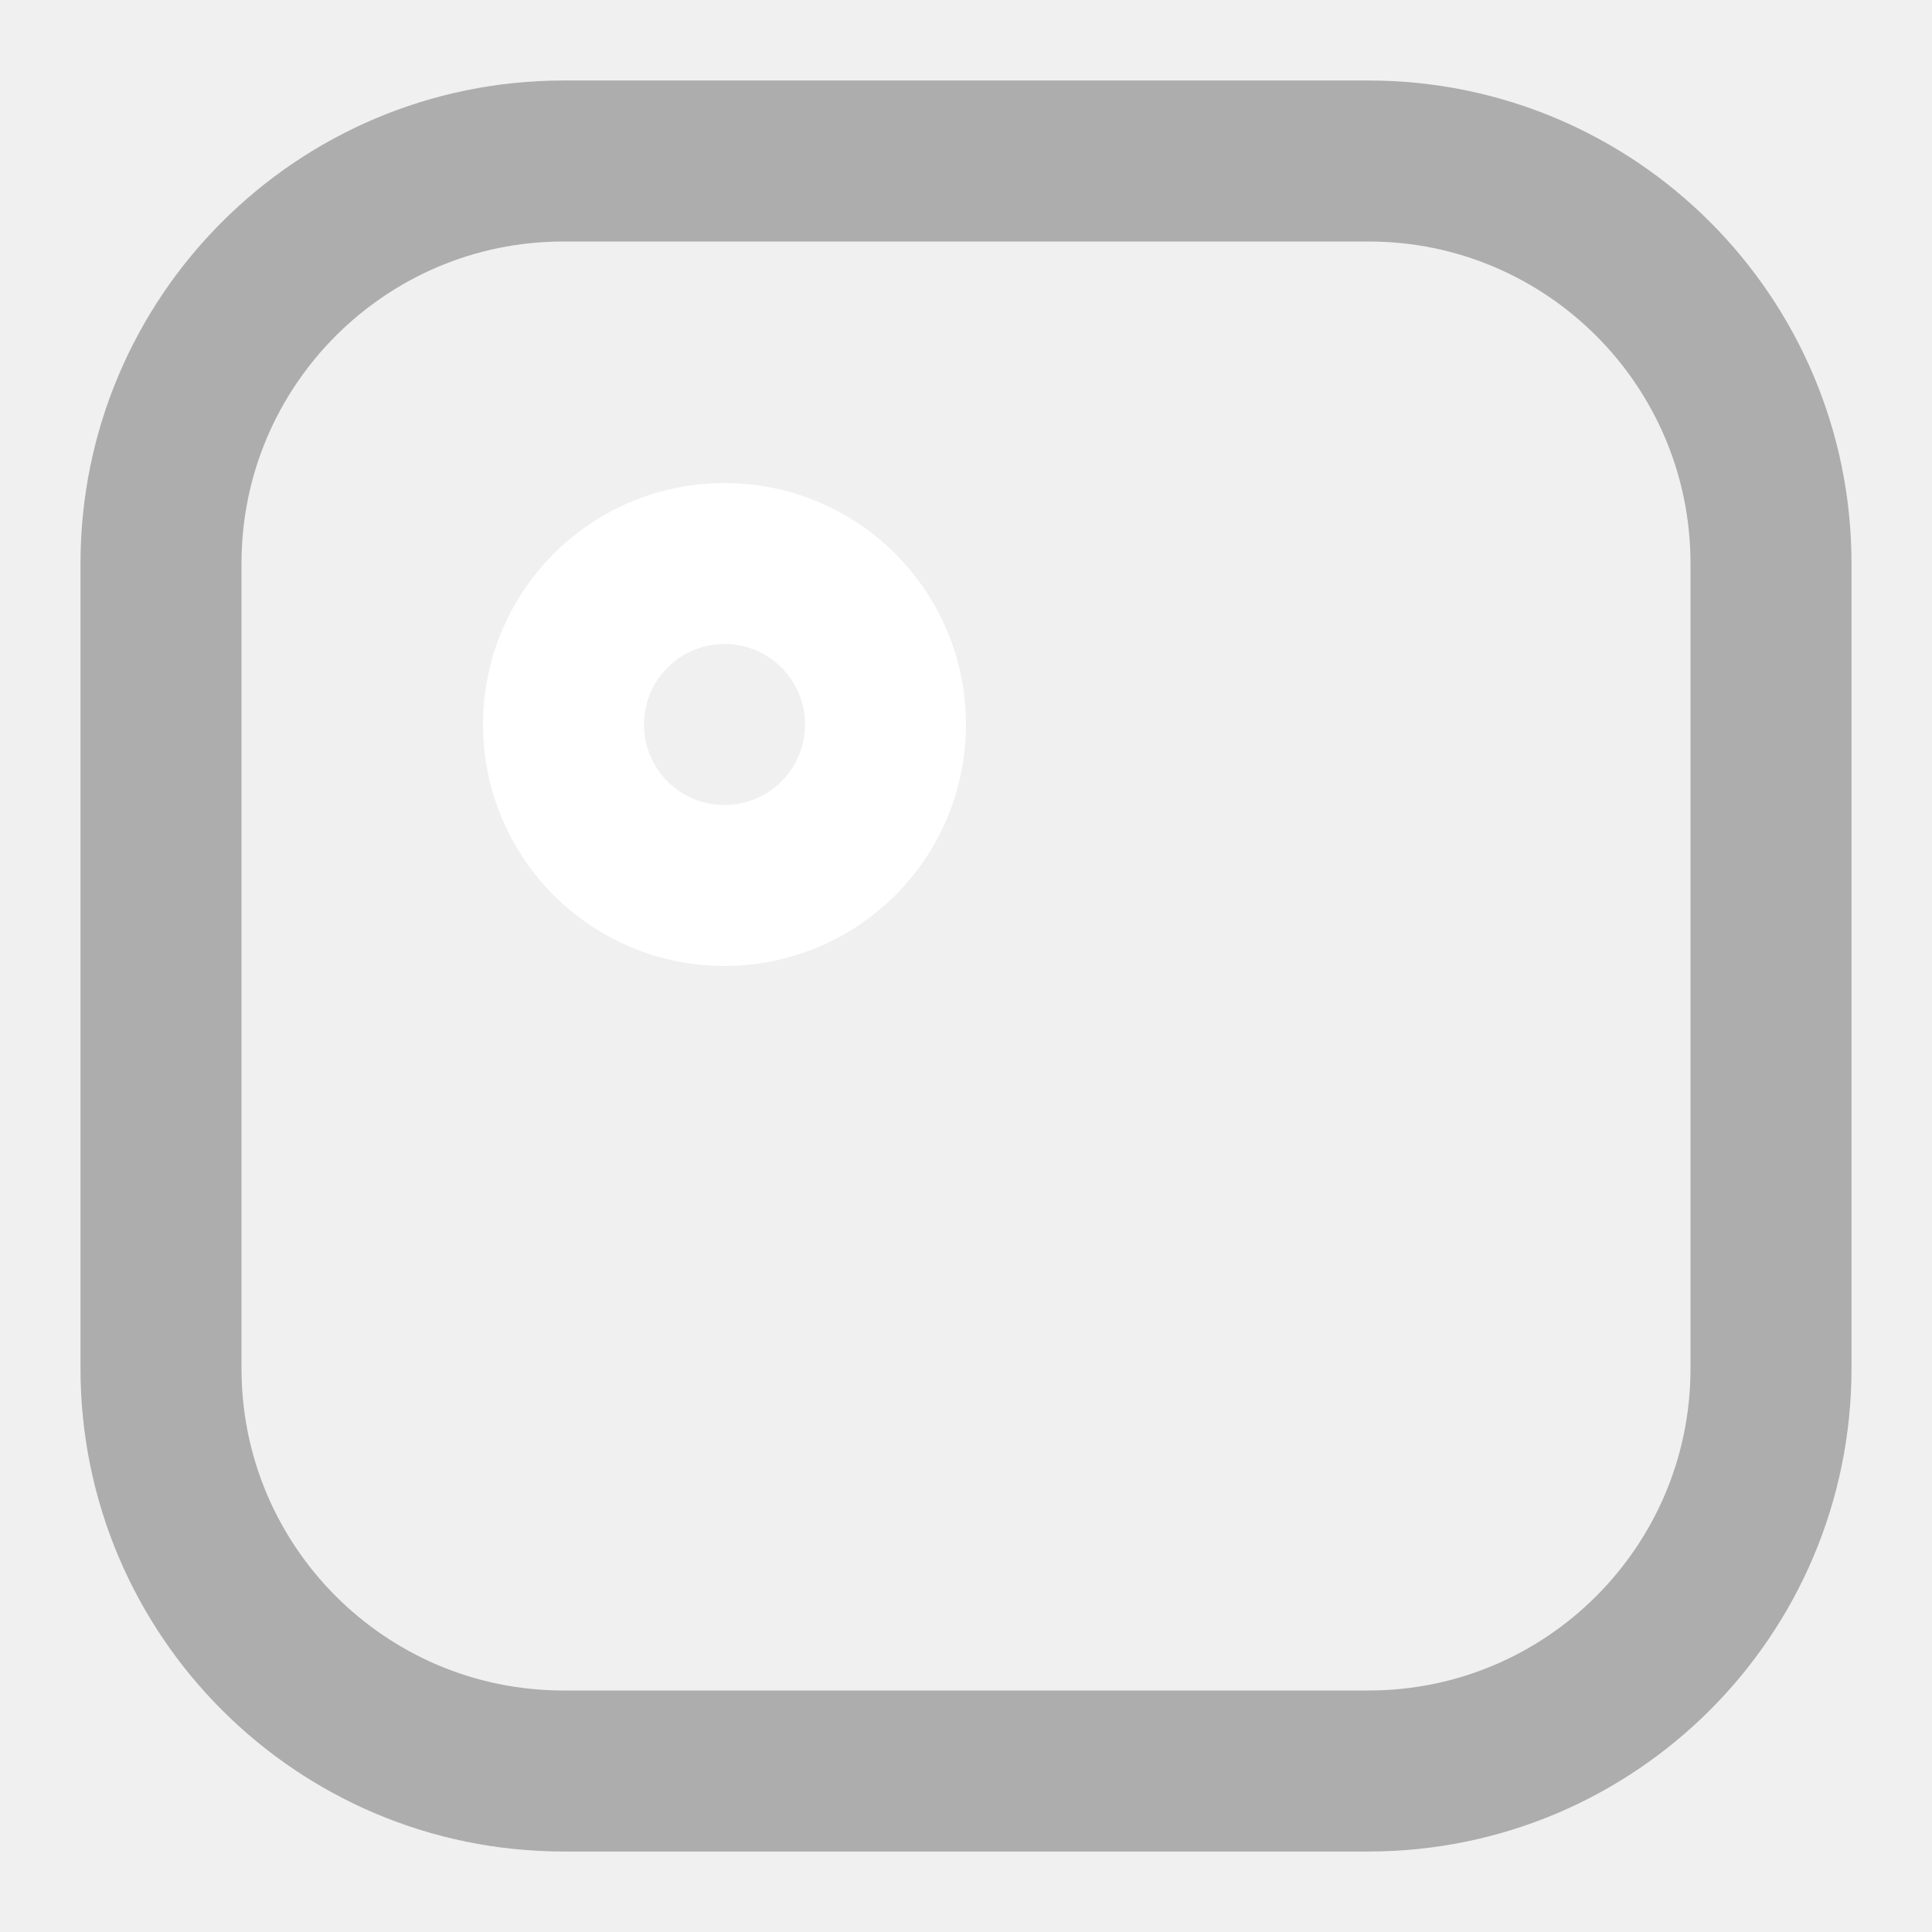
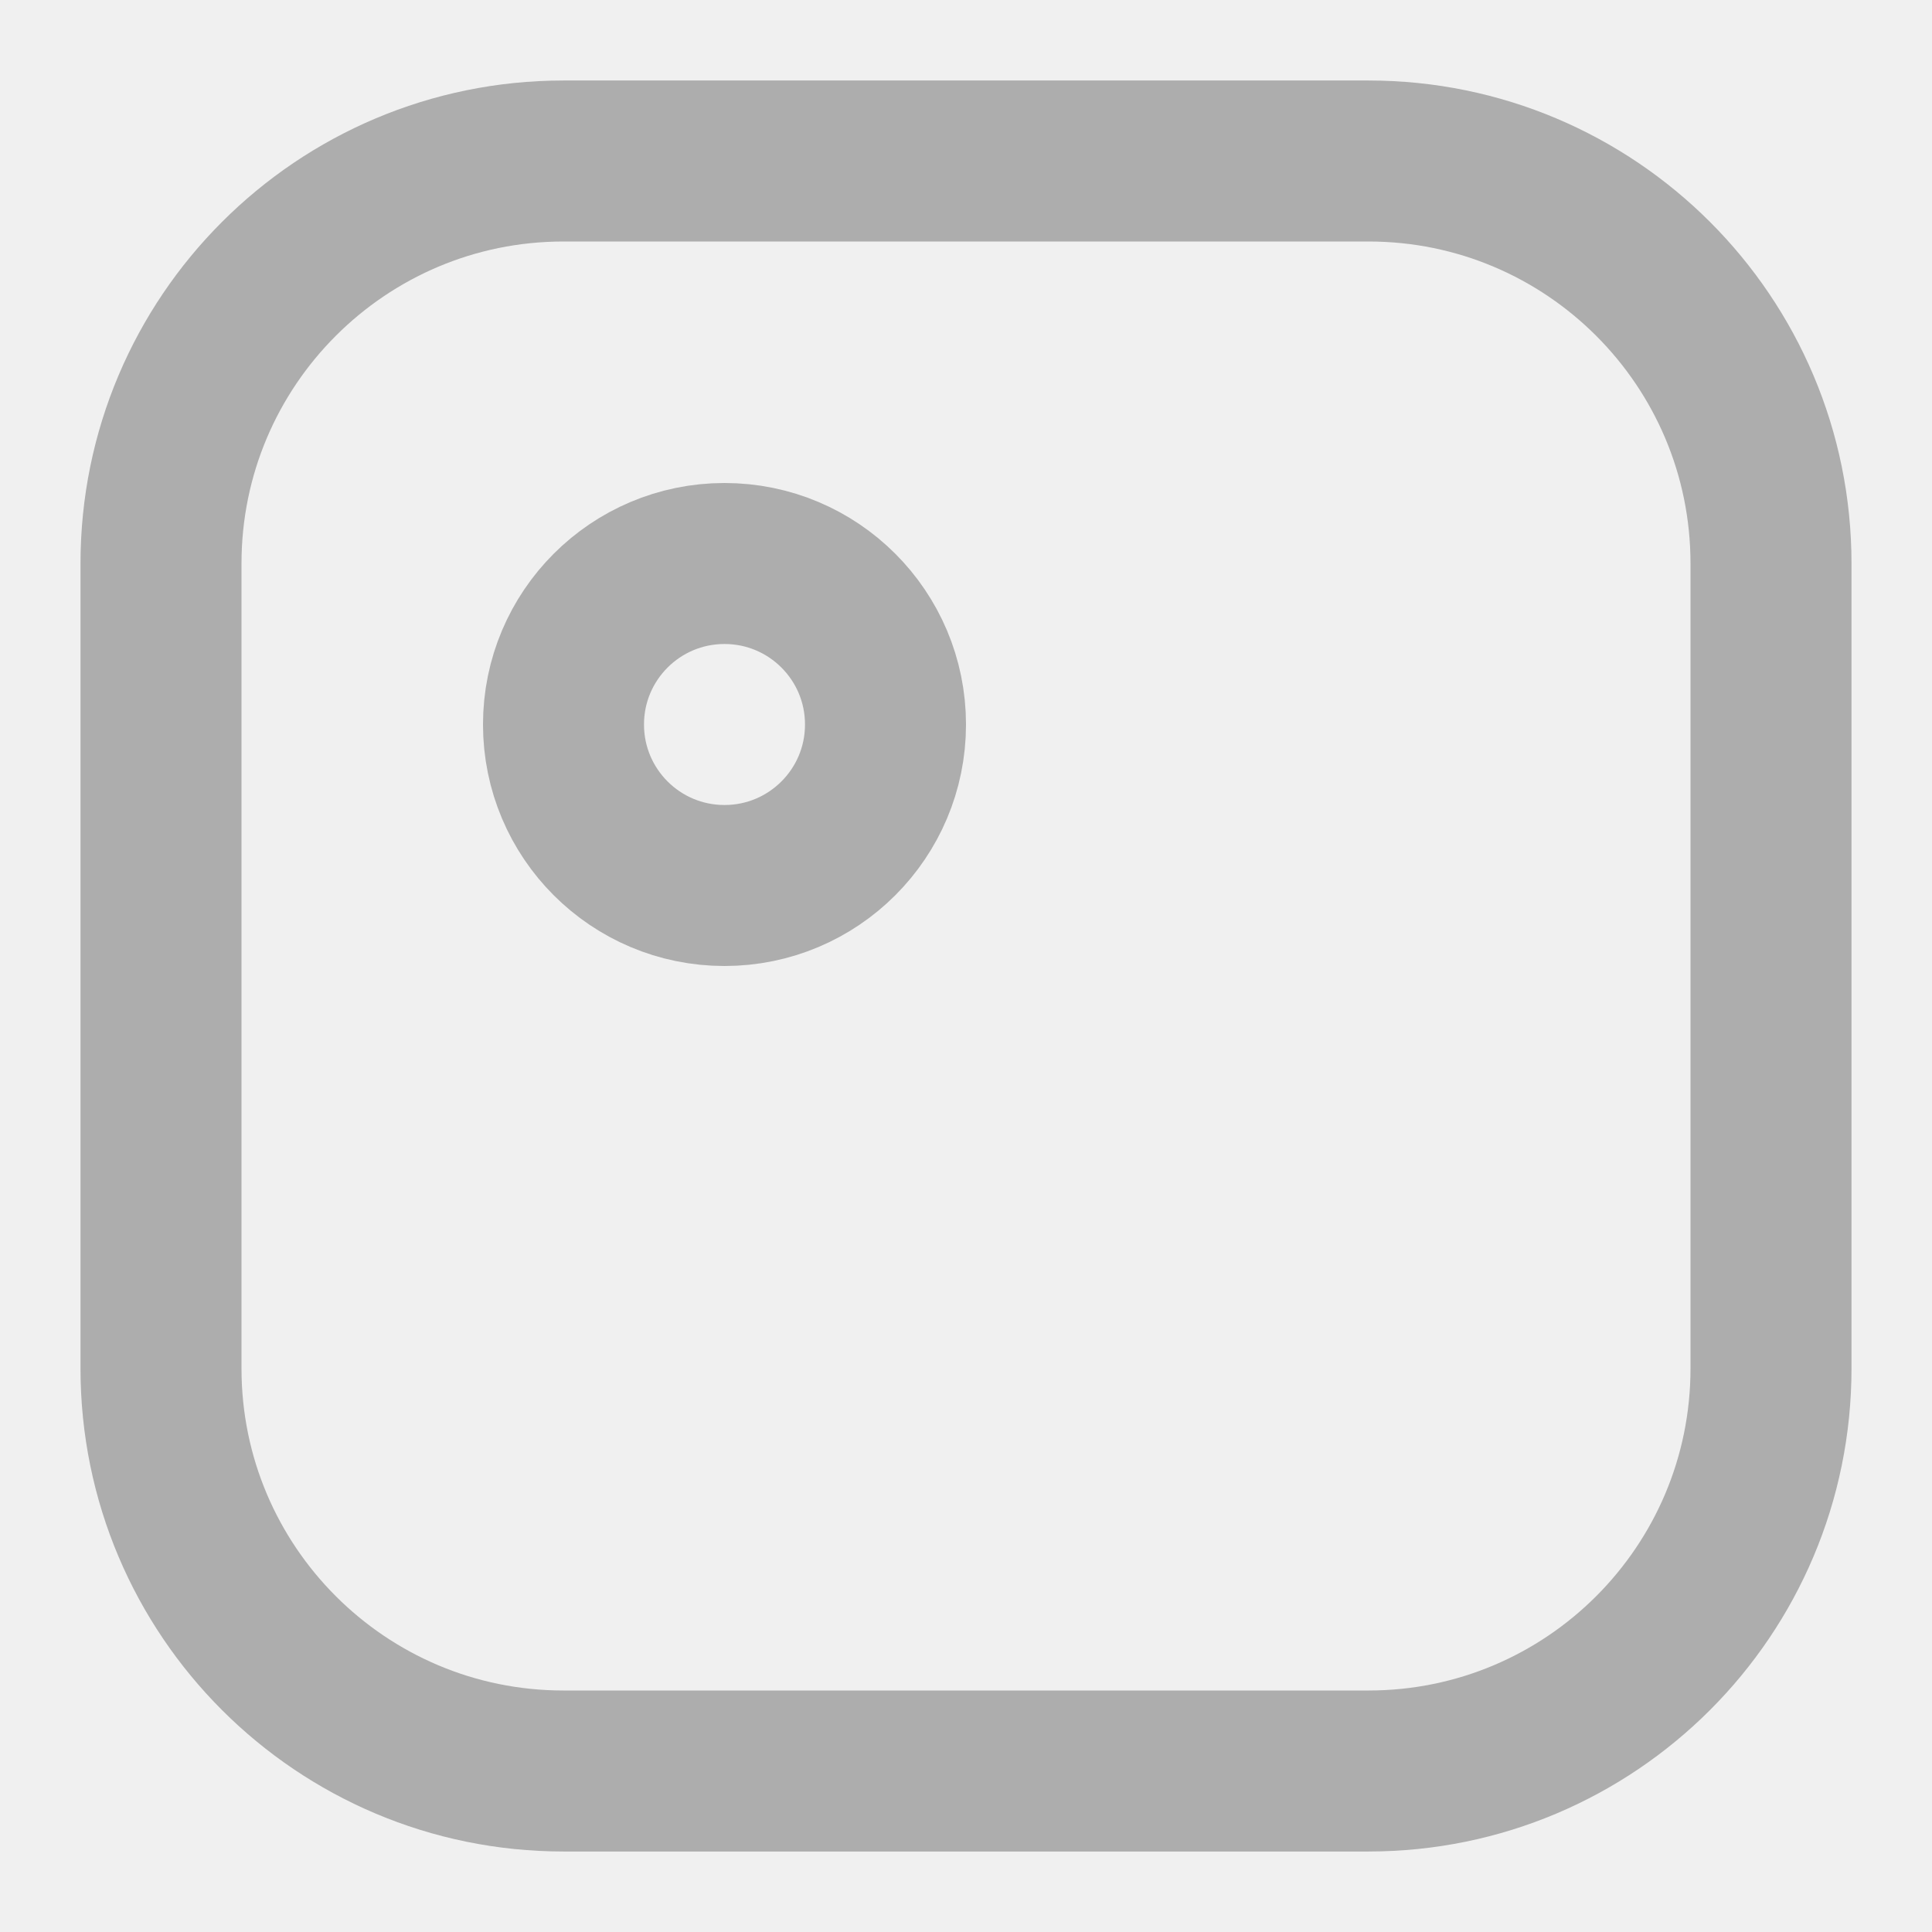
<svg xmlns="http://www.w3.org/2000/svg" width="800px" height="800px" viewBox="0 0 24 24" fill="none">
  <g id="SVGRepo_bgCarrier" stroke-width="0" />
  <g id="SVGRepo_tracerCarrier" stroke-linecap="round" stroke-linejoin="round" />
  <g id="SVGRepo_iconCarrier">
    <rect x="2" y="2" width="20" height="20" rx="5" stroke="#ADADAD" stroke-width="2" />
-     <path d="M9 11C10.105 11 11 10.105 11 9C11 7.895 10.105 7 9 7C7.895 7 7 7.895 7 9C7 10.105 7.895 11 9 11Z" stroke="#FFFFFF" stroke-width="2" stroke-linecap="round" />
+     <path d="M9 11C10.105 11 11 10.105 11 9C11 7.895 10.105 7 9 7C7.895 7 7 7.895 7 9C7 10.105 7.895 11 9 11Z" stroke="#ADADAD" stroke-width="2" stroke-linecap="round" />
  </g>
</svg>
